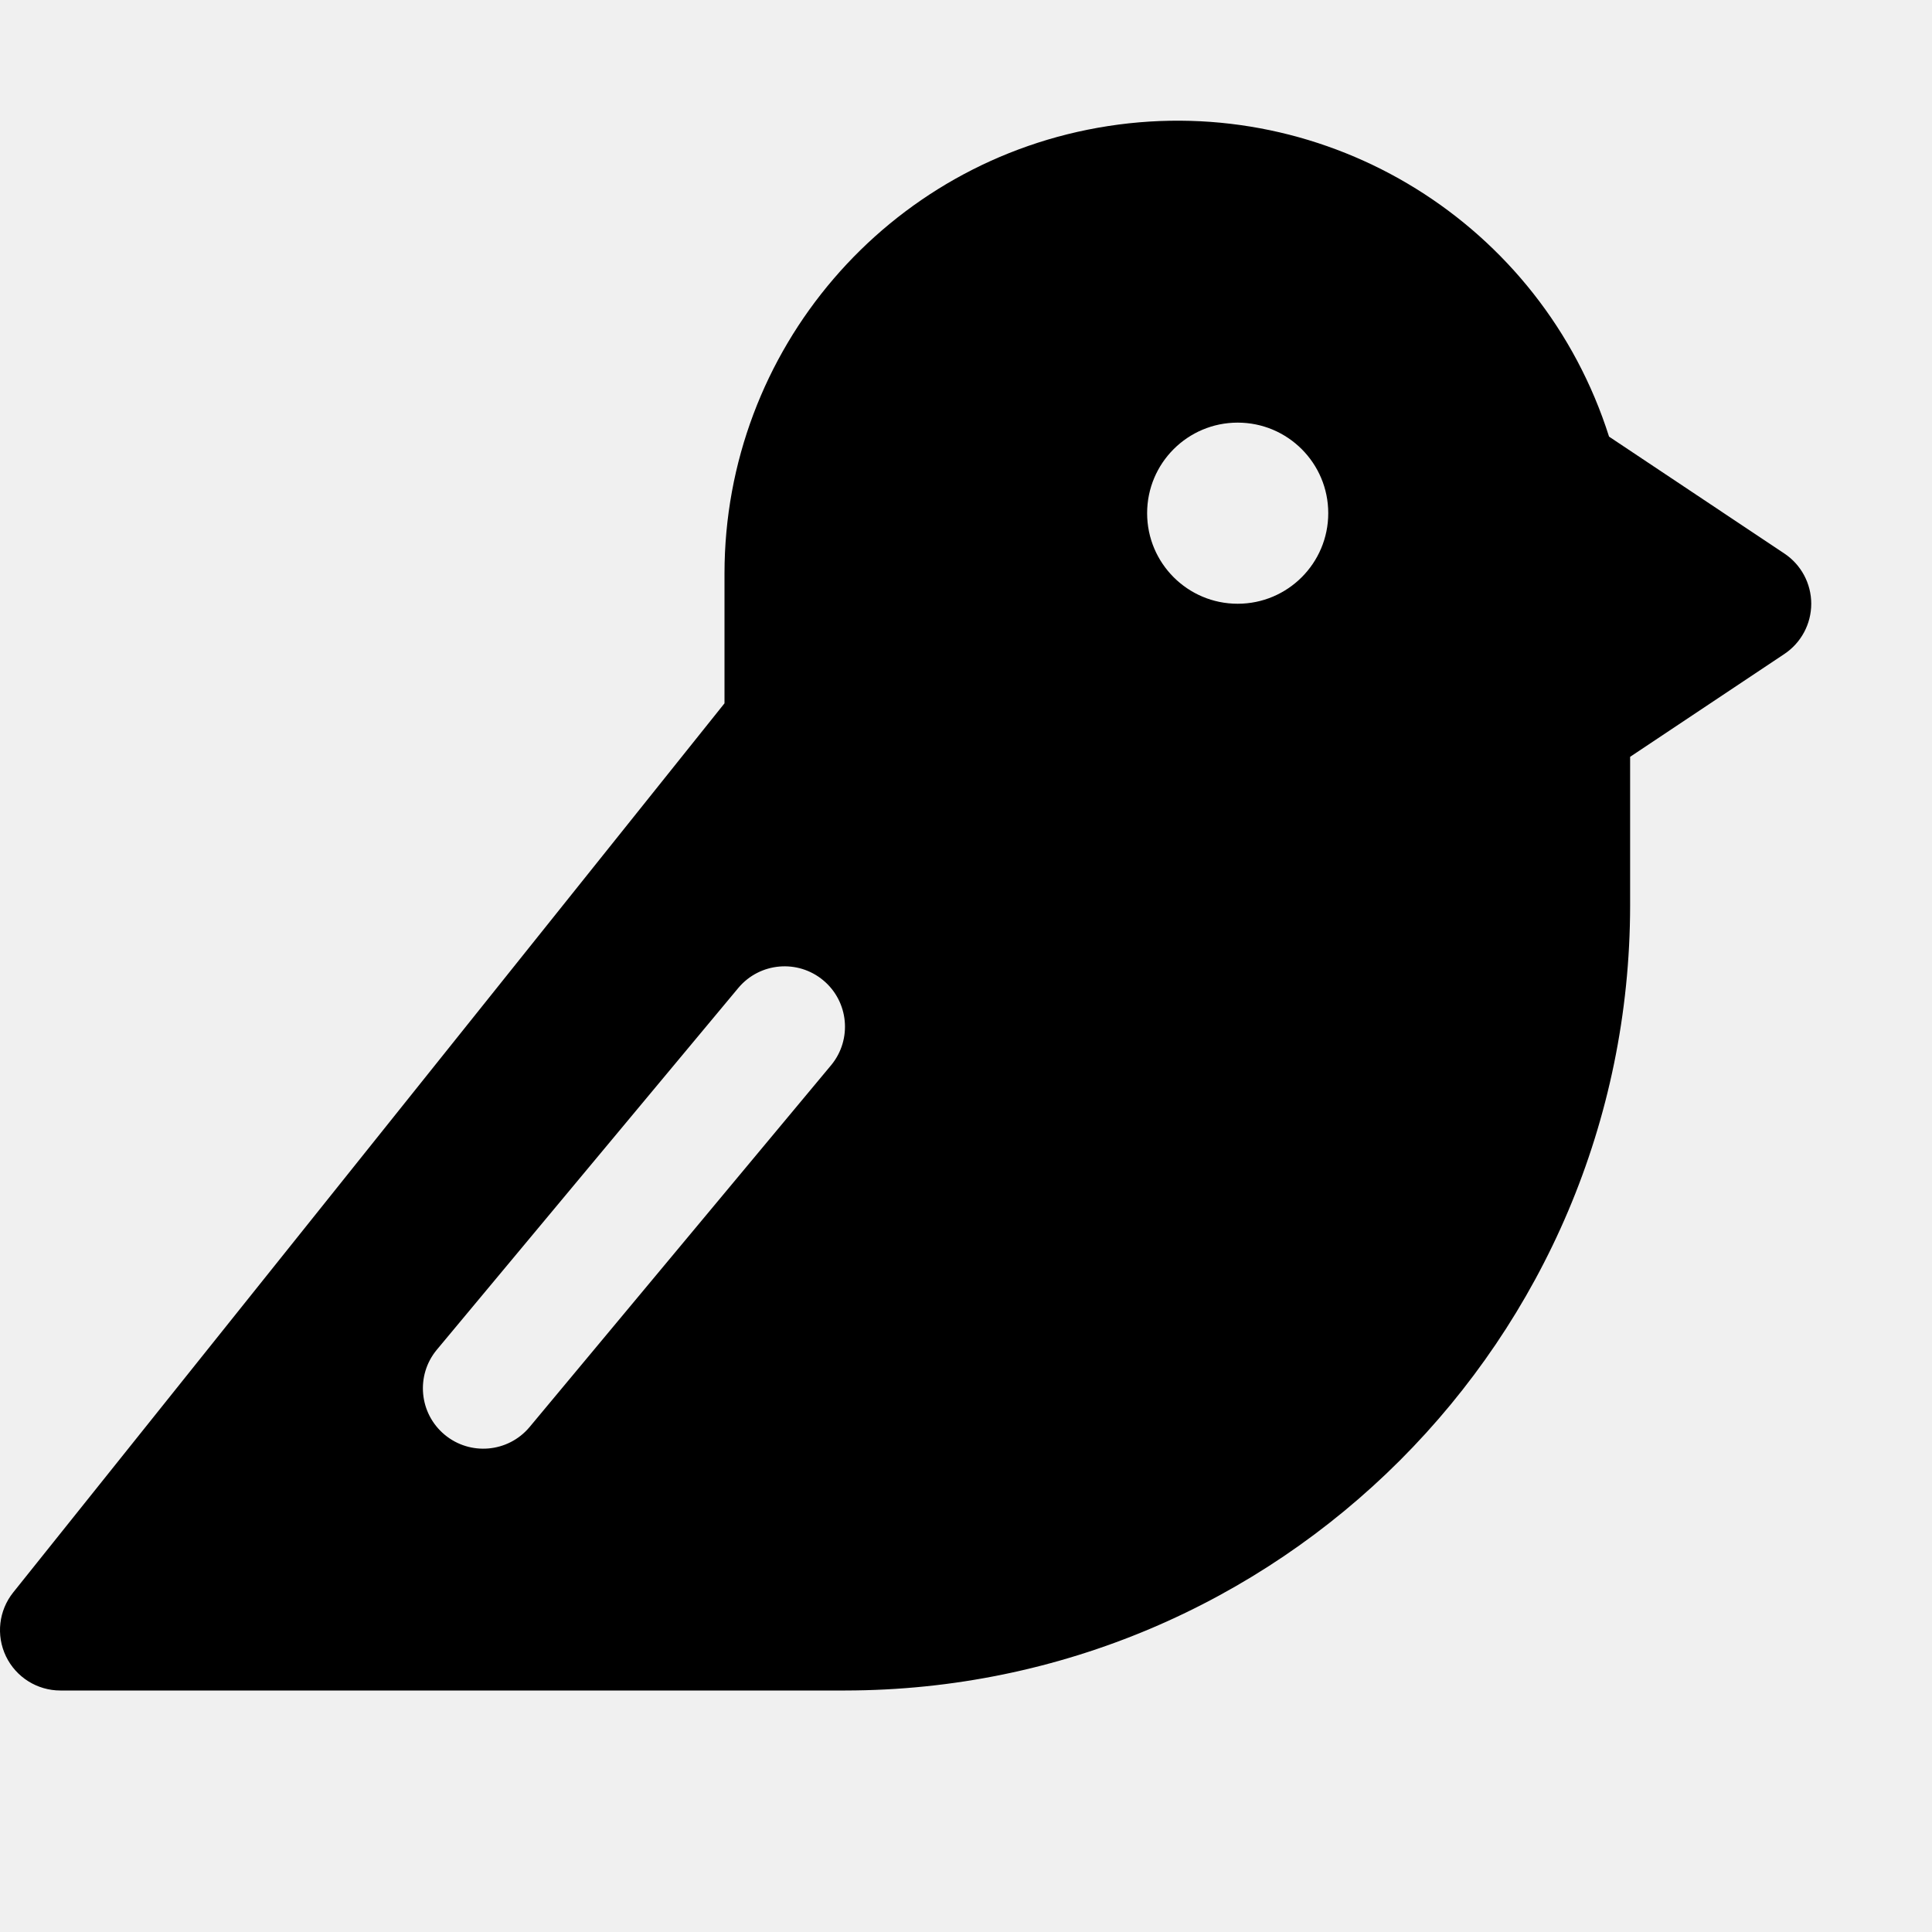
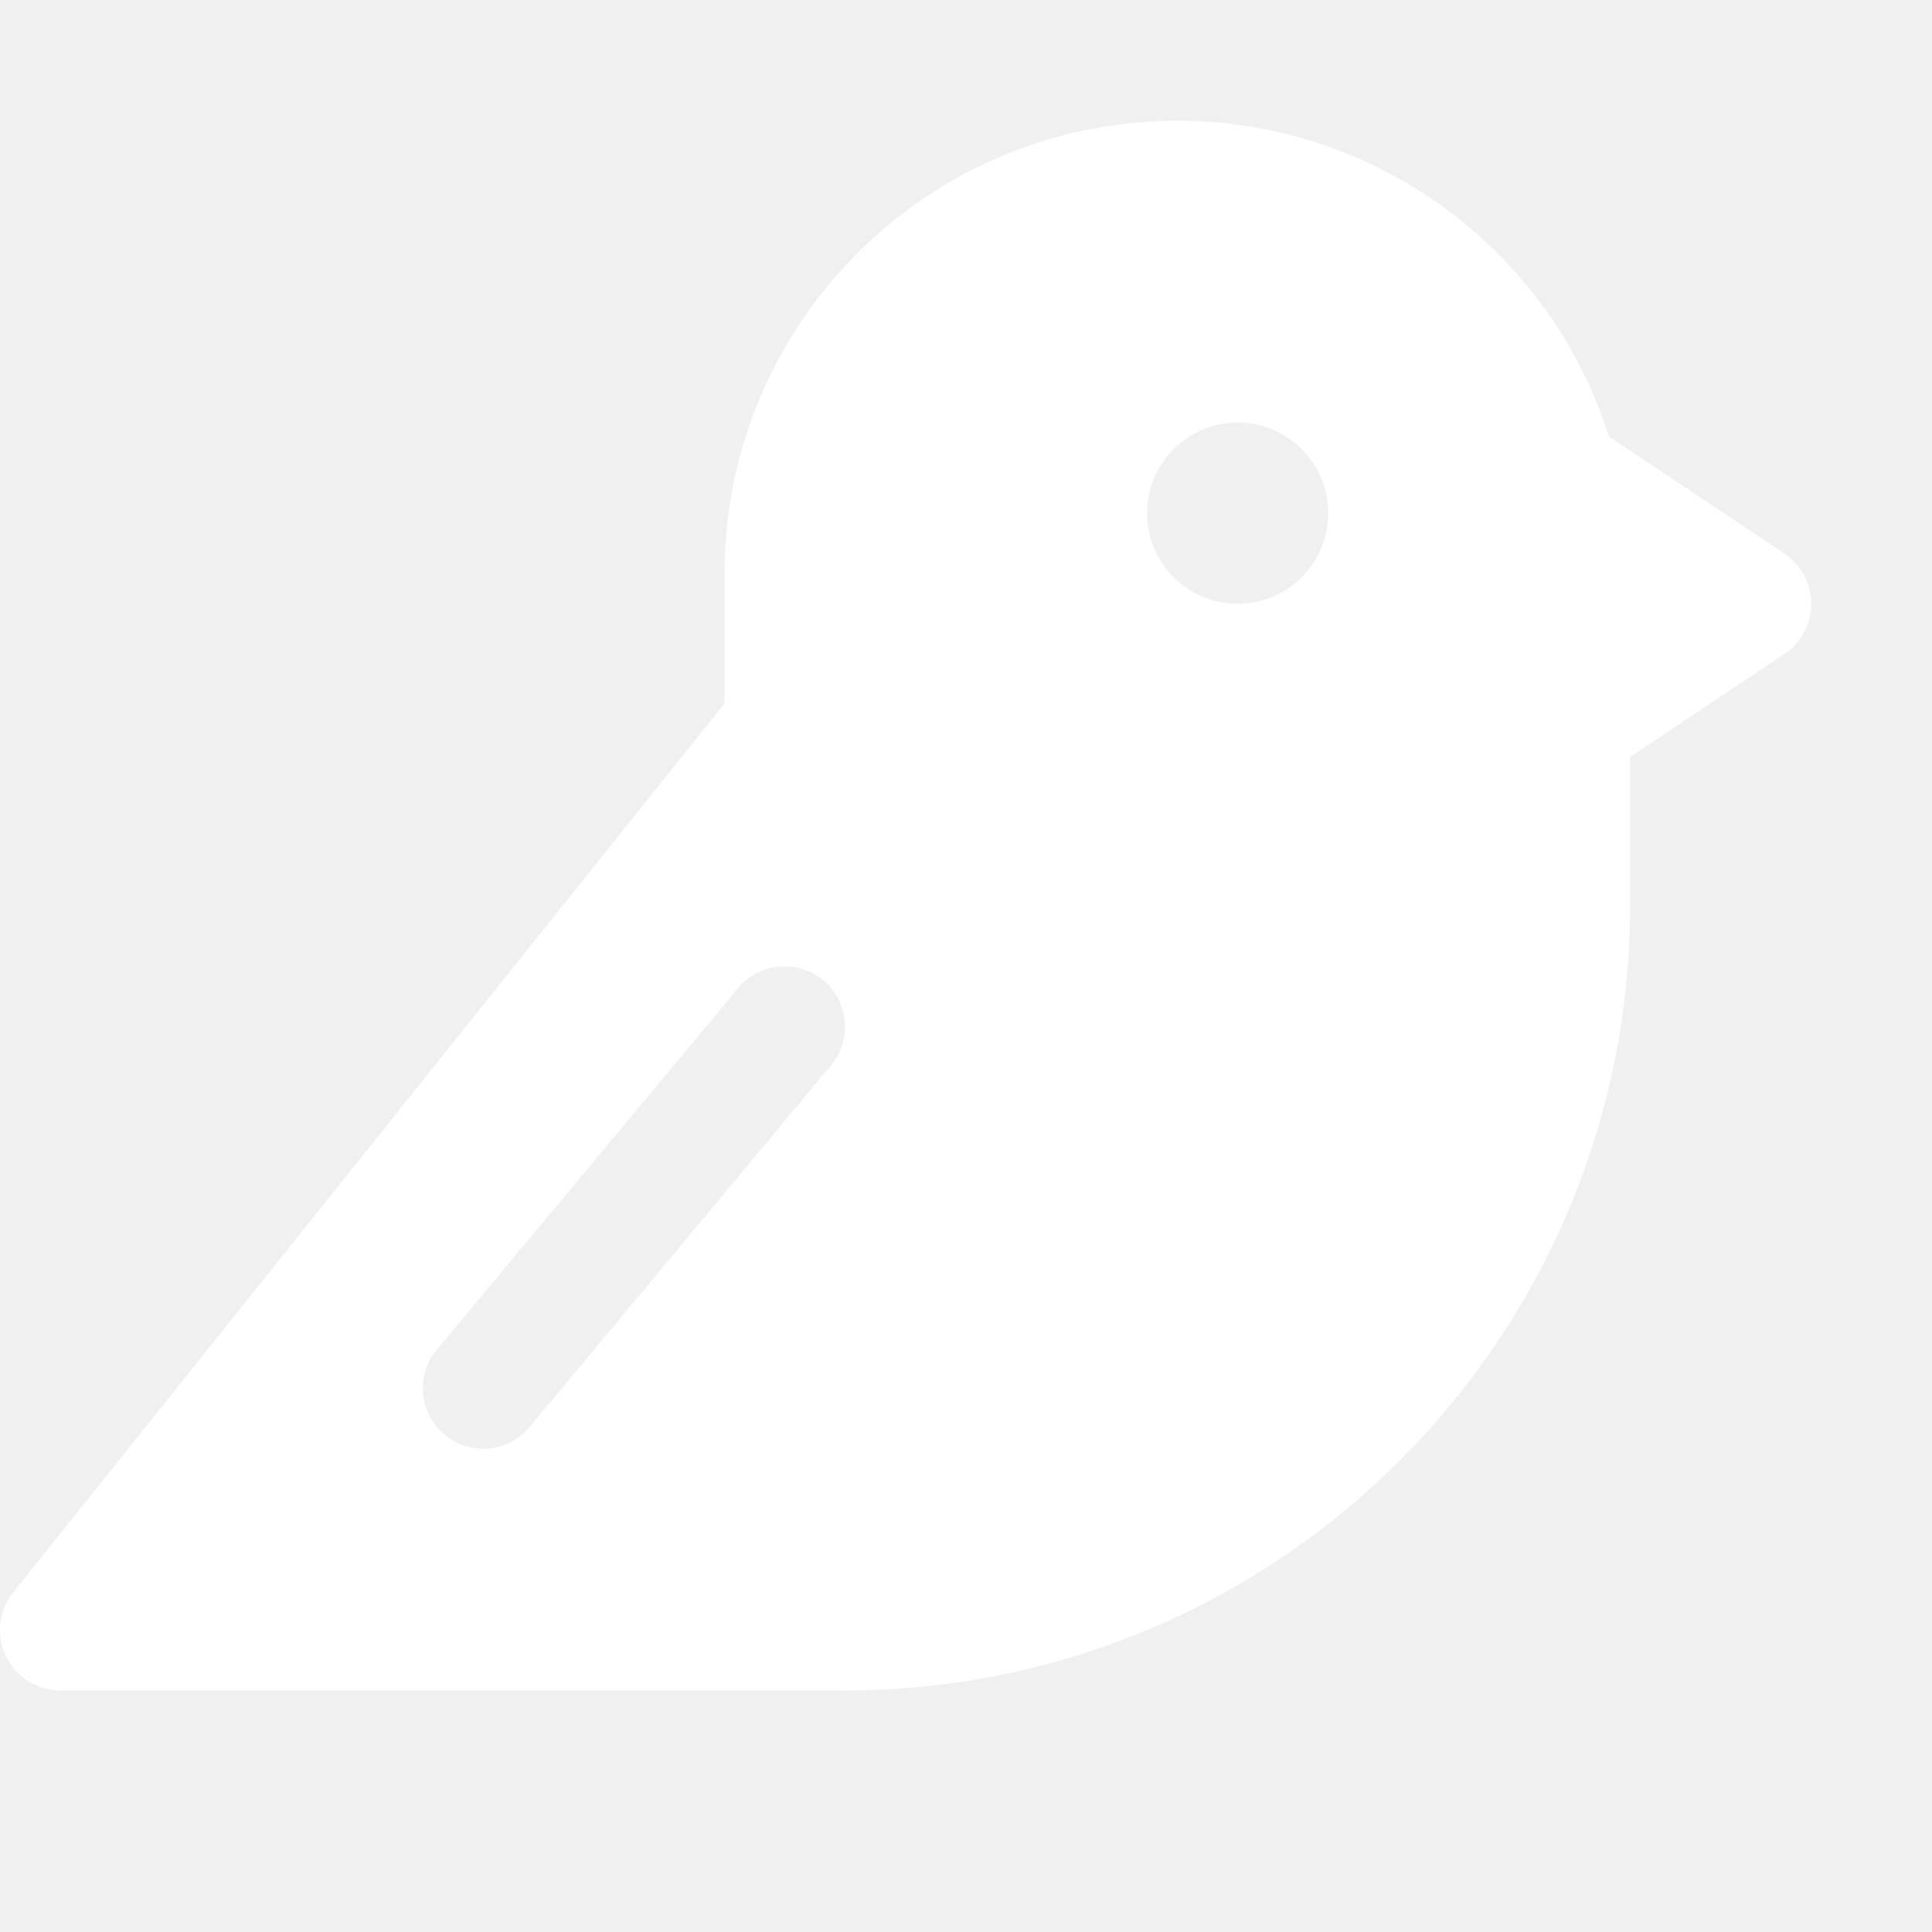
- <svg xmlns="http://www.w3.org/2000/svg" fill="#000000" width="800px" height="800px" viewBox="0 0 256 256" id="Flat">
+ <svg xmlns="http://www.w3.org/2000/svg" fill="white" width="800px" height="800px" viewBox="0 0 256 256" id="Flat">
  <path d="M236.438,73.344,213.207,57.855A60.009,60.009,0,0,0,96,76V93.194L1.753,211.002A8,8,0,0,0,8,224H112A104.118,104.118,0,0,0,216,120V100.281l20.438-13.625a8,8,0,0,0,0-13.312Zm-126.292,67.778-40,48a8,8,0,0,1-12.291-10.243l40-48a8,8,0,0,1,12.291,10.243ZM164,80a12,12,0,1,1,12-12A12,12,0,0,1,164,80Z" />
</svg>
